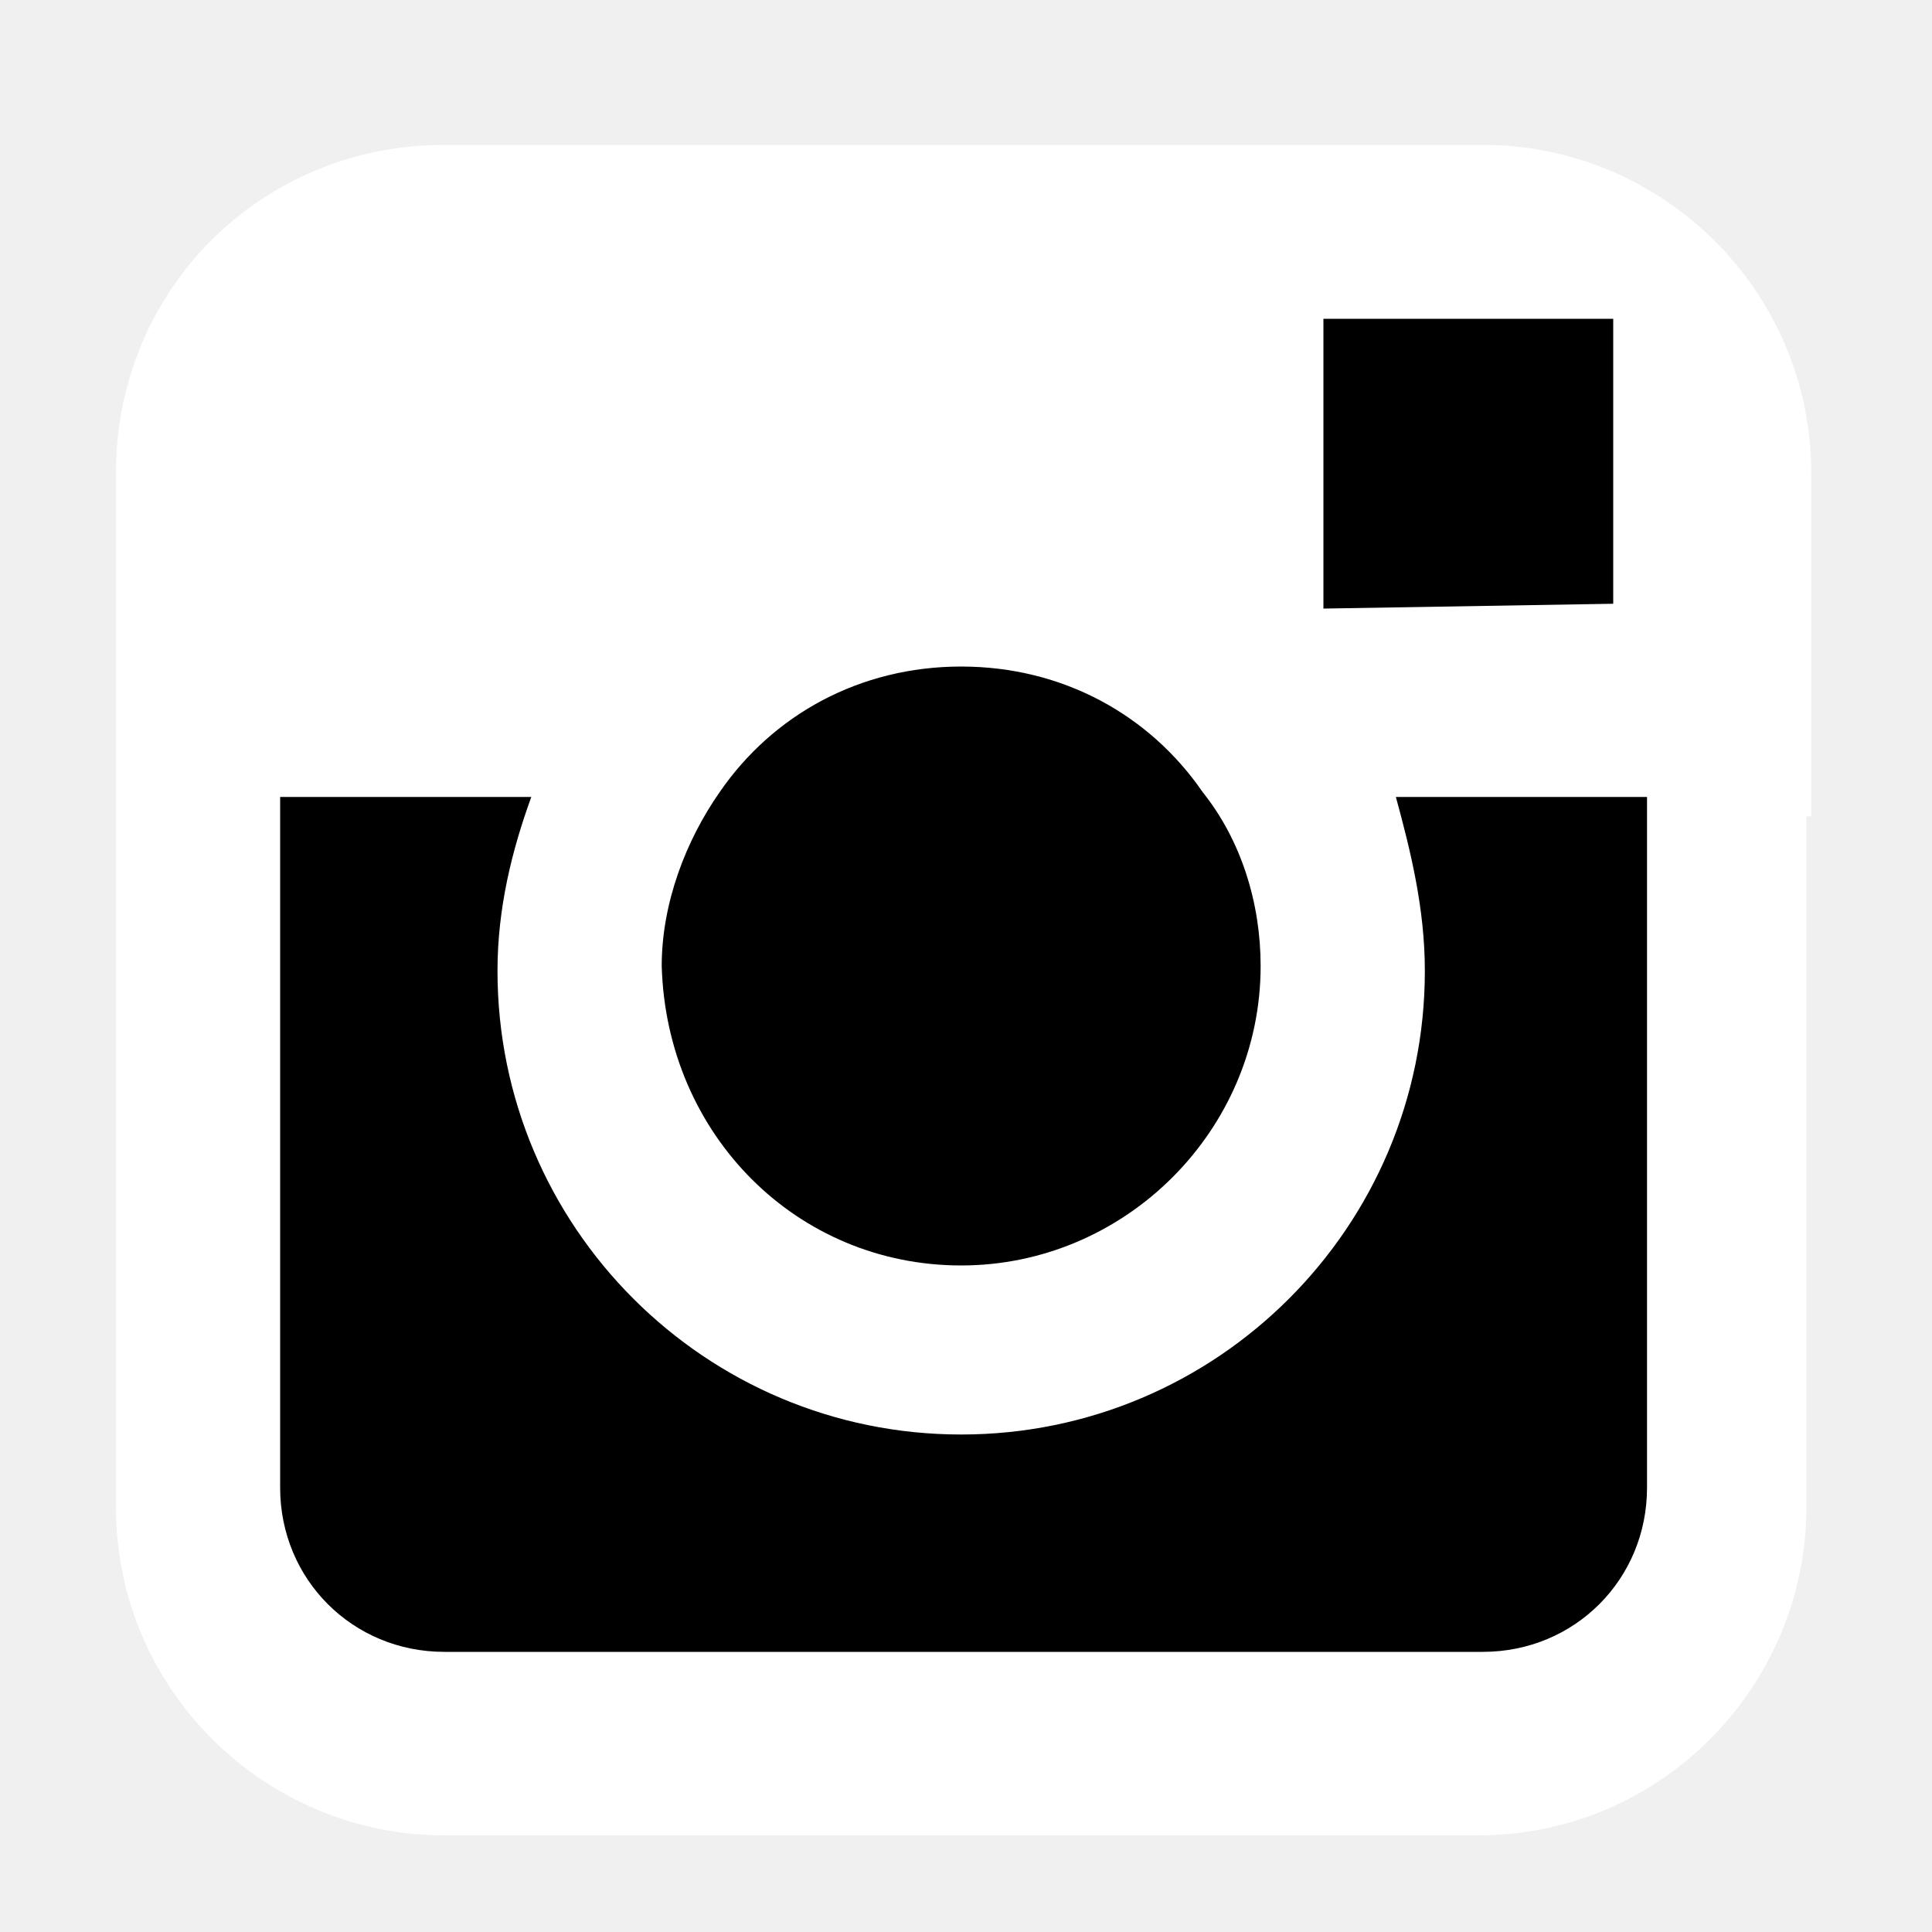
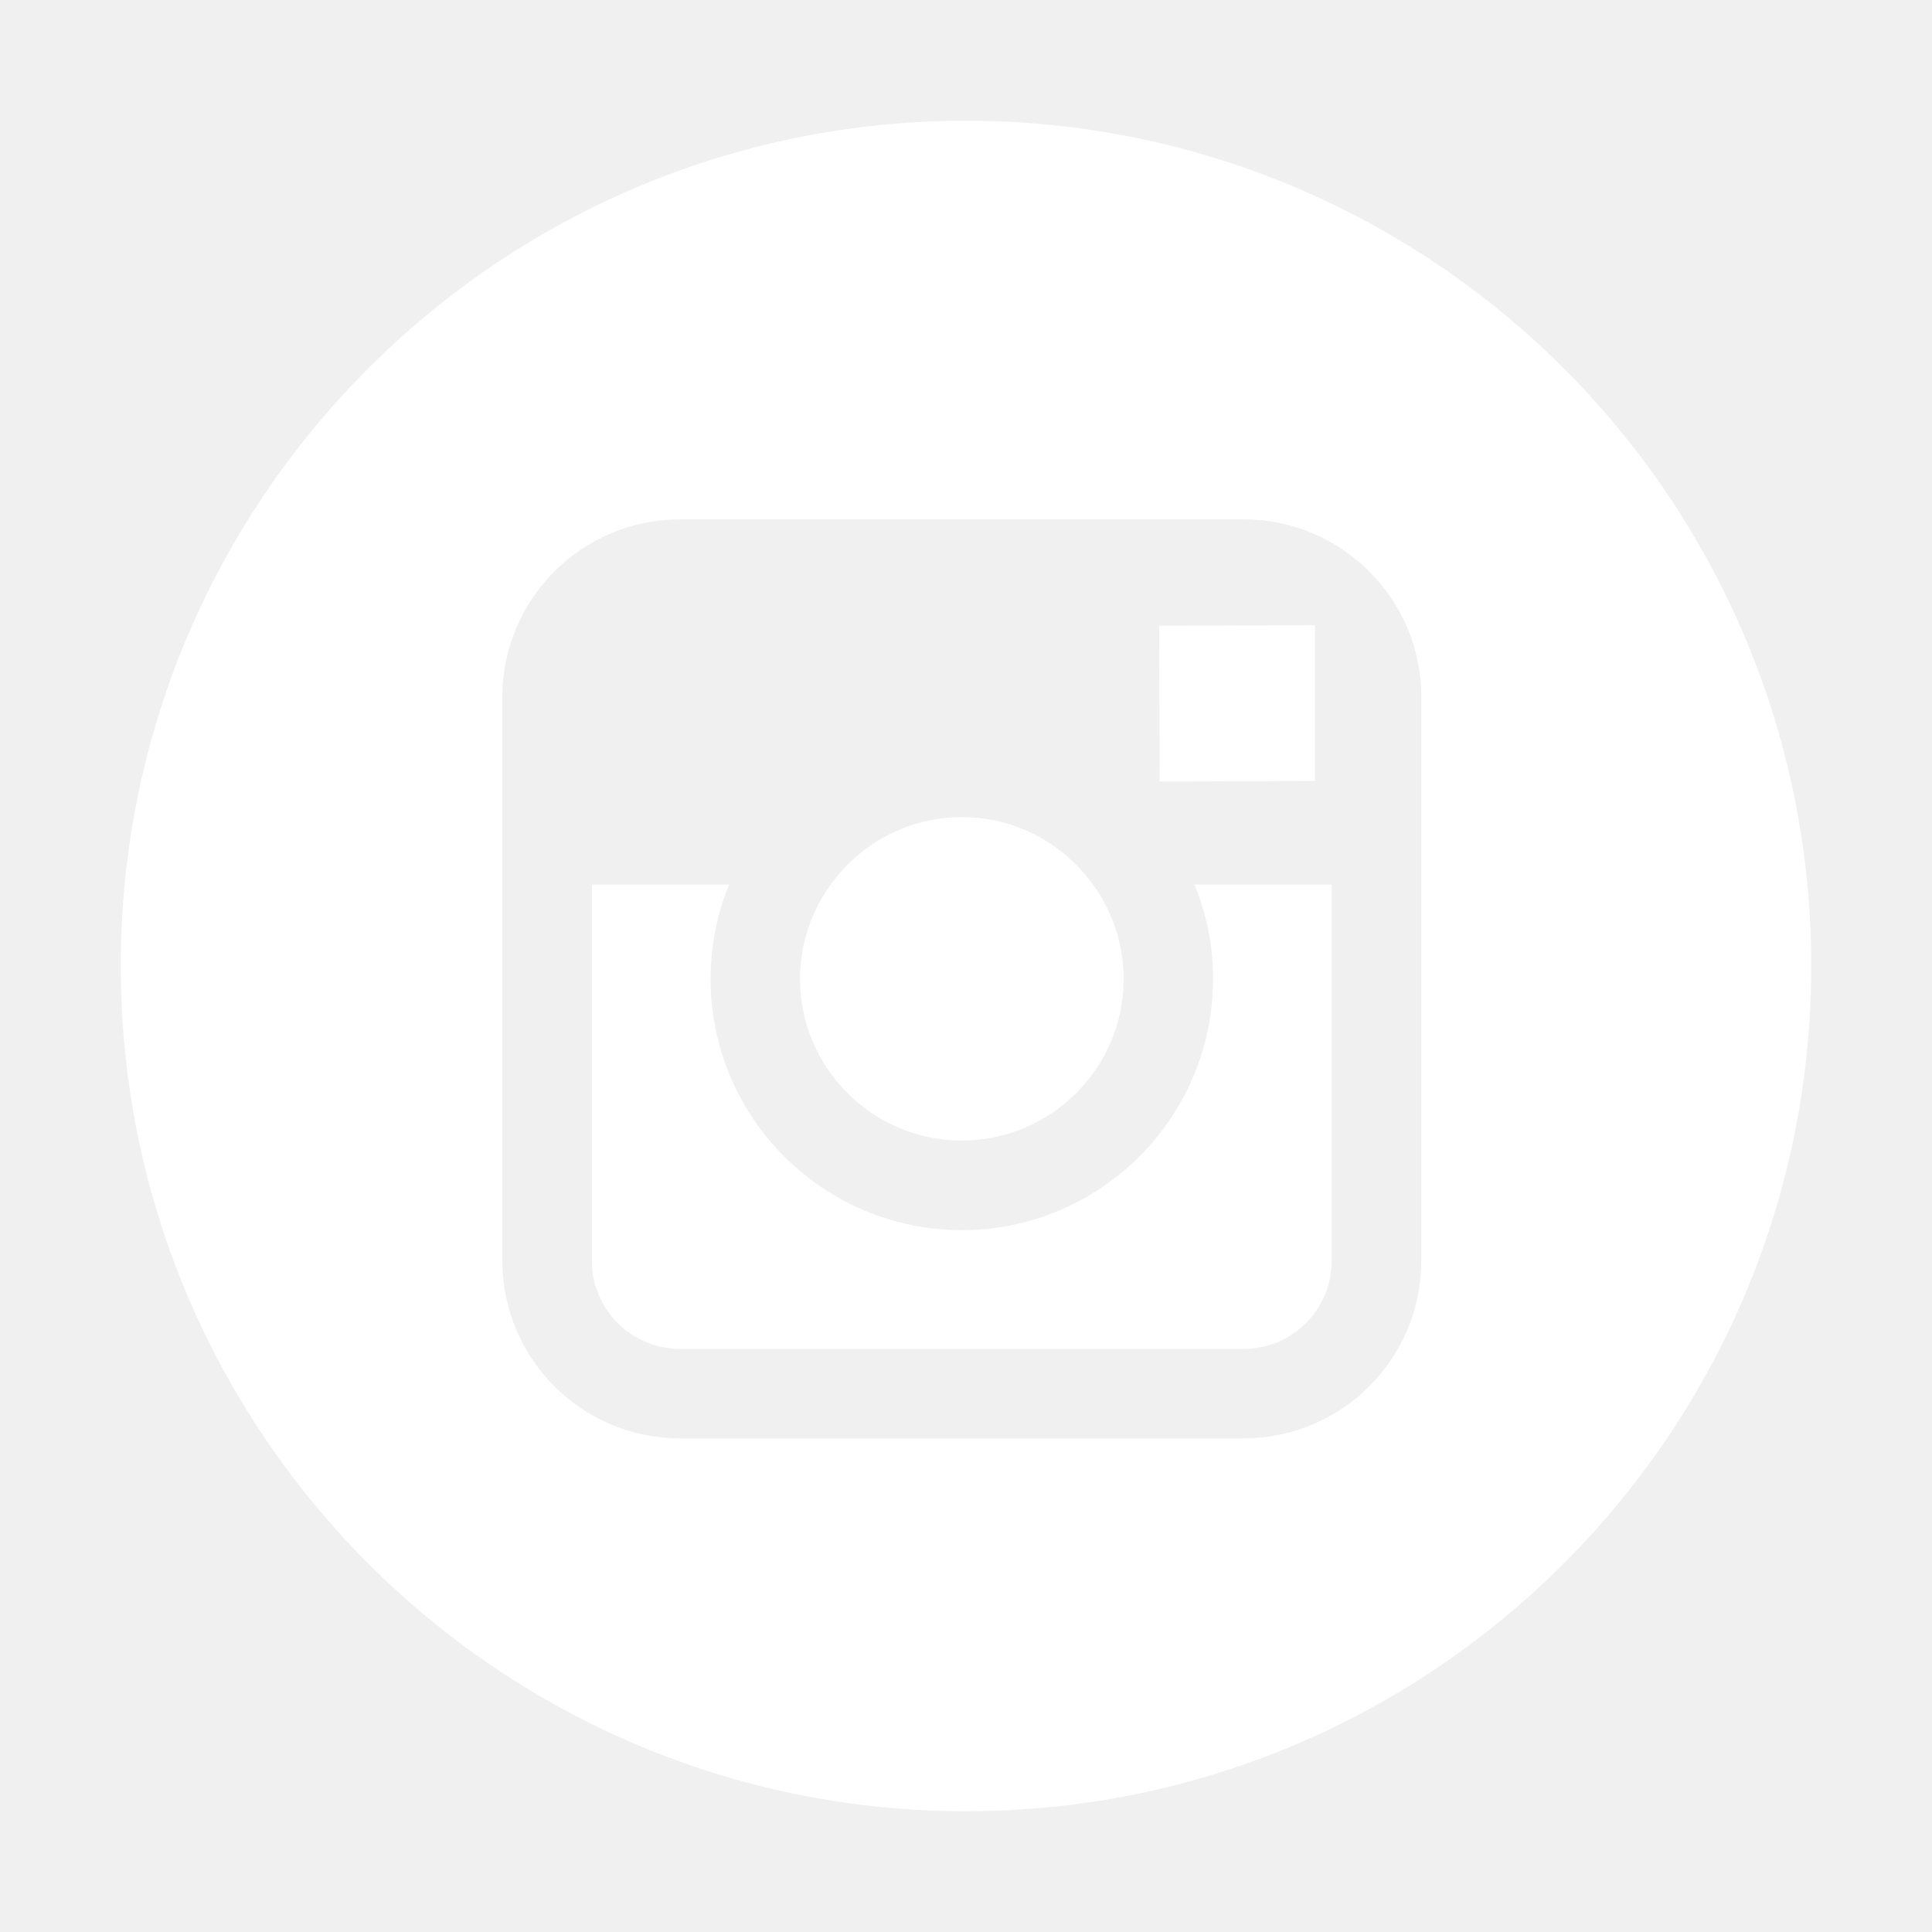
- <svg xmlns="http://www.w3.org/2000/svg" version="1.1" id="Layer_1" x="0px" y="0px" viewBox="0 0 40 40" enable-background="new 0 0 40 40" xml:space="preserve">
+ <svg xmlns="http://www.w3.org/2000/svg" version="1.1" id="Layer_1" x="0px" y="0px" width="40px" height="40px" viewBox="0 0 40 40" enable-background="new 0 0 40 40" xml:space="preserve">
  <g>
-     <path fill="#FFFFFF" d="M37.4,16.9v14.3c0,3.7-3,6.8-6.8,6.8H9.2c-3.7,0-6.8-3-6.8-6.8V16.9V9.8C2.4,6,5.4,3,9.2,3h21.5   c3.7,0,6.8,3,6.8,6.8V16.9z" />
-     <polygon points="33.4,12.5 33.4,7.4 33.4,6.6 32.6,6.6 27.4,6.6 27.4,12.6  " />
-     <path d="M19.9,26.2c3.4,0,6.2-2.8,6.2-6.2c0-1.3-0.4-2.6-1.2-3.6c-1.1-1.6-2.9-2.6-5-2.6s-3.9,1-5,2.6c-0.7,1-1.2,2.3-1.2,3.6   C13.8,23.5,16.5,26.2,19.9,26.2z" />
-     <path d="M29.5,20.1c0,5.3-4.3,9.6-9.6,9.6c-5.3,0-9.6-4.3-9.6-9.6c0-1.3,0.3-2.5,0.7-3.6H5.8v14.3c0,1.9,1.5,3.4,3.4,3.4h21.5   c1.9,0,3.4-1.5,3.4-3.4V16.5h-5.2C29.2,17.6,29.5,18.8,29.5,20.1z" />
+     <polygon fill="#FFFFFF" points="27.225,16.169 27.225,13.363 27.225,12.944 26.805,12.946 23.999,12.955 24.009,16.18  " />
+     <path fill="#FFFFFF" d="M19.913,23.614c1.847,0,3.351-1.501,3.351-3.348c0-0.729-0.238-1.403-0.636-1.953   c-0.608-0.843-1.599-1.396-2.715-1.396c-1.117,0-2.105,0.553-2.715,1.396c-0.397,0.55-0.634,1.224-0.634,1.953   C16.564,22.113,18.067,23.614,19.913,23.614z" />
+     <path fill="#FFFFFF" d="M20,2.5c-9.665,0-17.5,7.833-17.5,17.498C2.5,29.664,10.335,37.5,20,37.5c9.664,0,17.5-7.836,17.5-17.502   C37.5,10.333,29.664,2.5,20,2.5z M29.427,18.313v7.789c0,2.028-1.649,3.678-3.678,3.678H14.077c-2.028,0-3.677-1.648-3.677-3.678   v-7.789V14.43c0-2.027,1.648-3.677,3.677-3.677h11.672c2.028,0,3.678,1.649,3.678,3.677V18.313z" />
+     <path fill="#FFFFFF" d="M25.115,20.267c0,2.867-2.332,5.202-5.202,5.202c-2.869,0-5.201-2.335-5.201-5.202   c0-0.691,0.137-1.35,0.383-1.953h-2.841v7.788c0,1.008,0.818,1.825,1.823,1.825h11.672c1.006,0,1.823-0.817,1.823-1.825v-7.788   H24.73C24.979,18.917,25.115,19.575,25.115,20.267z" />
  </g>
</svg>
